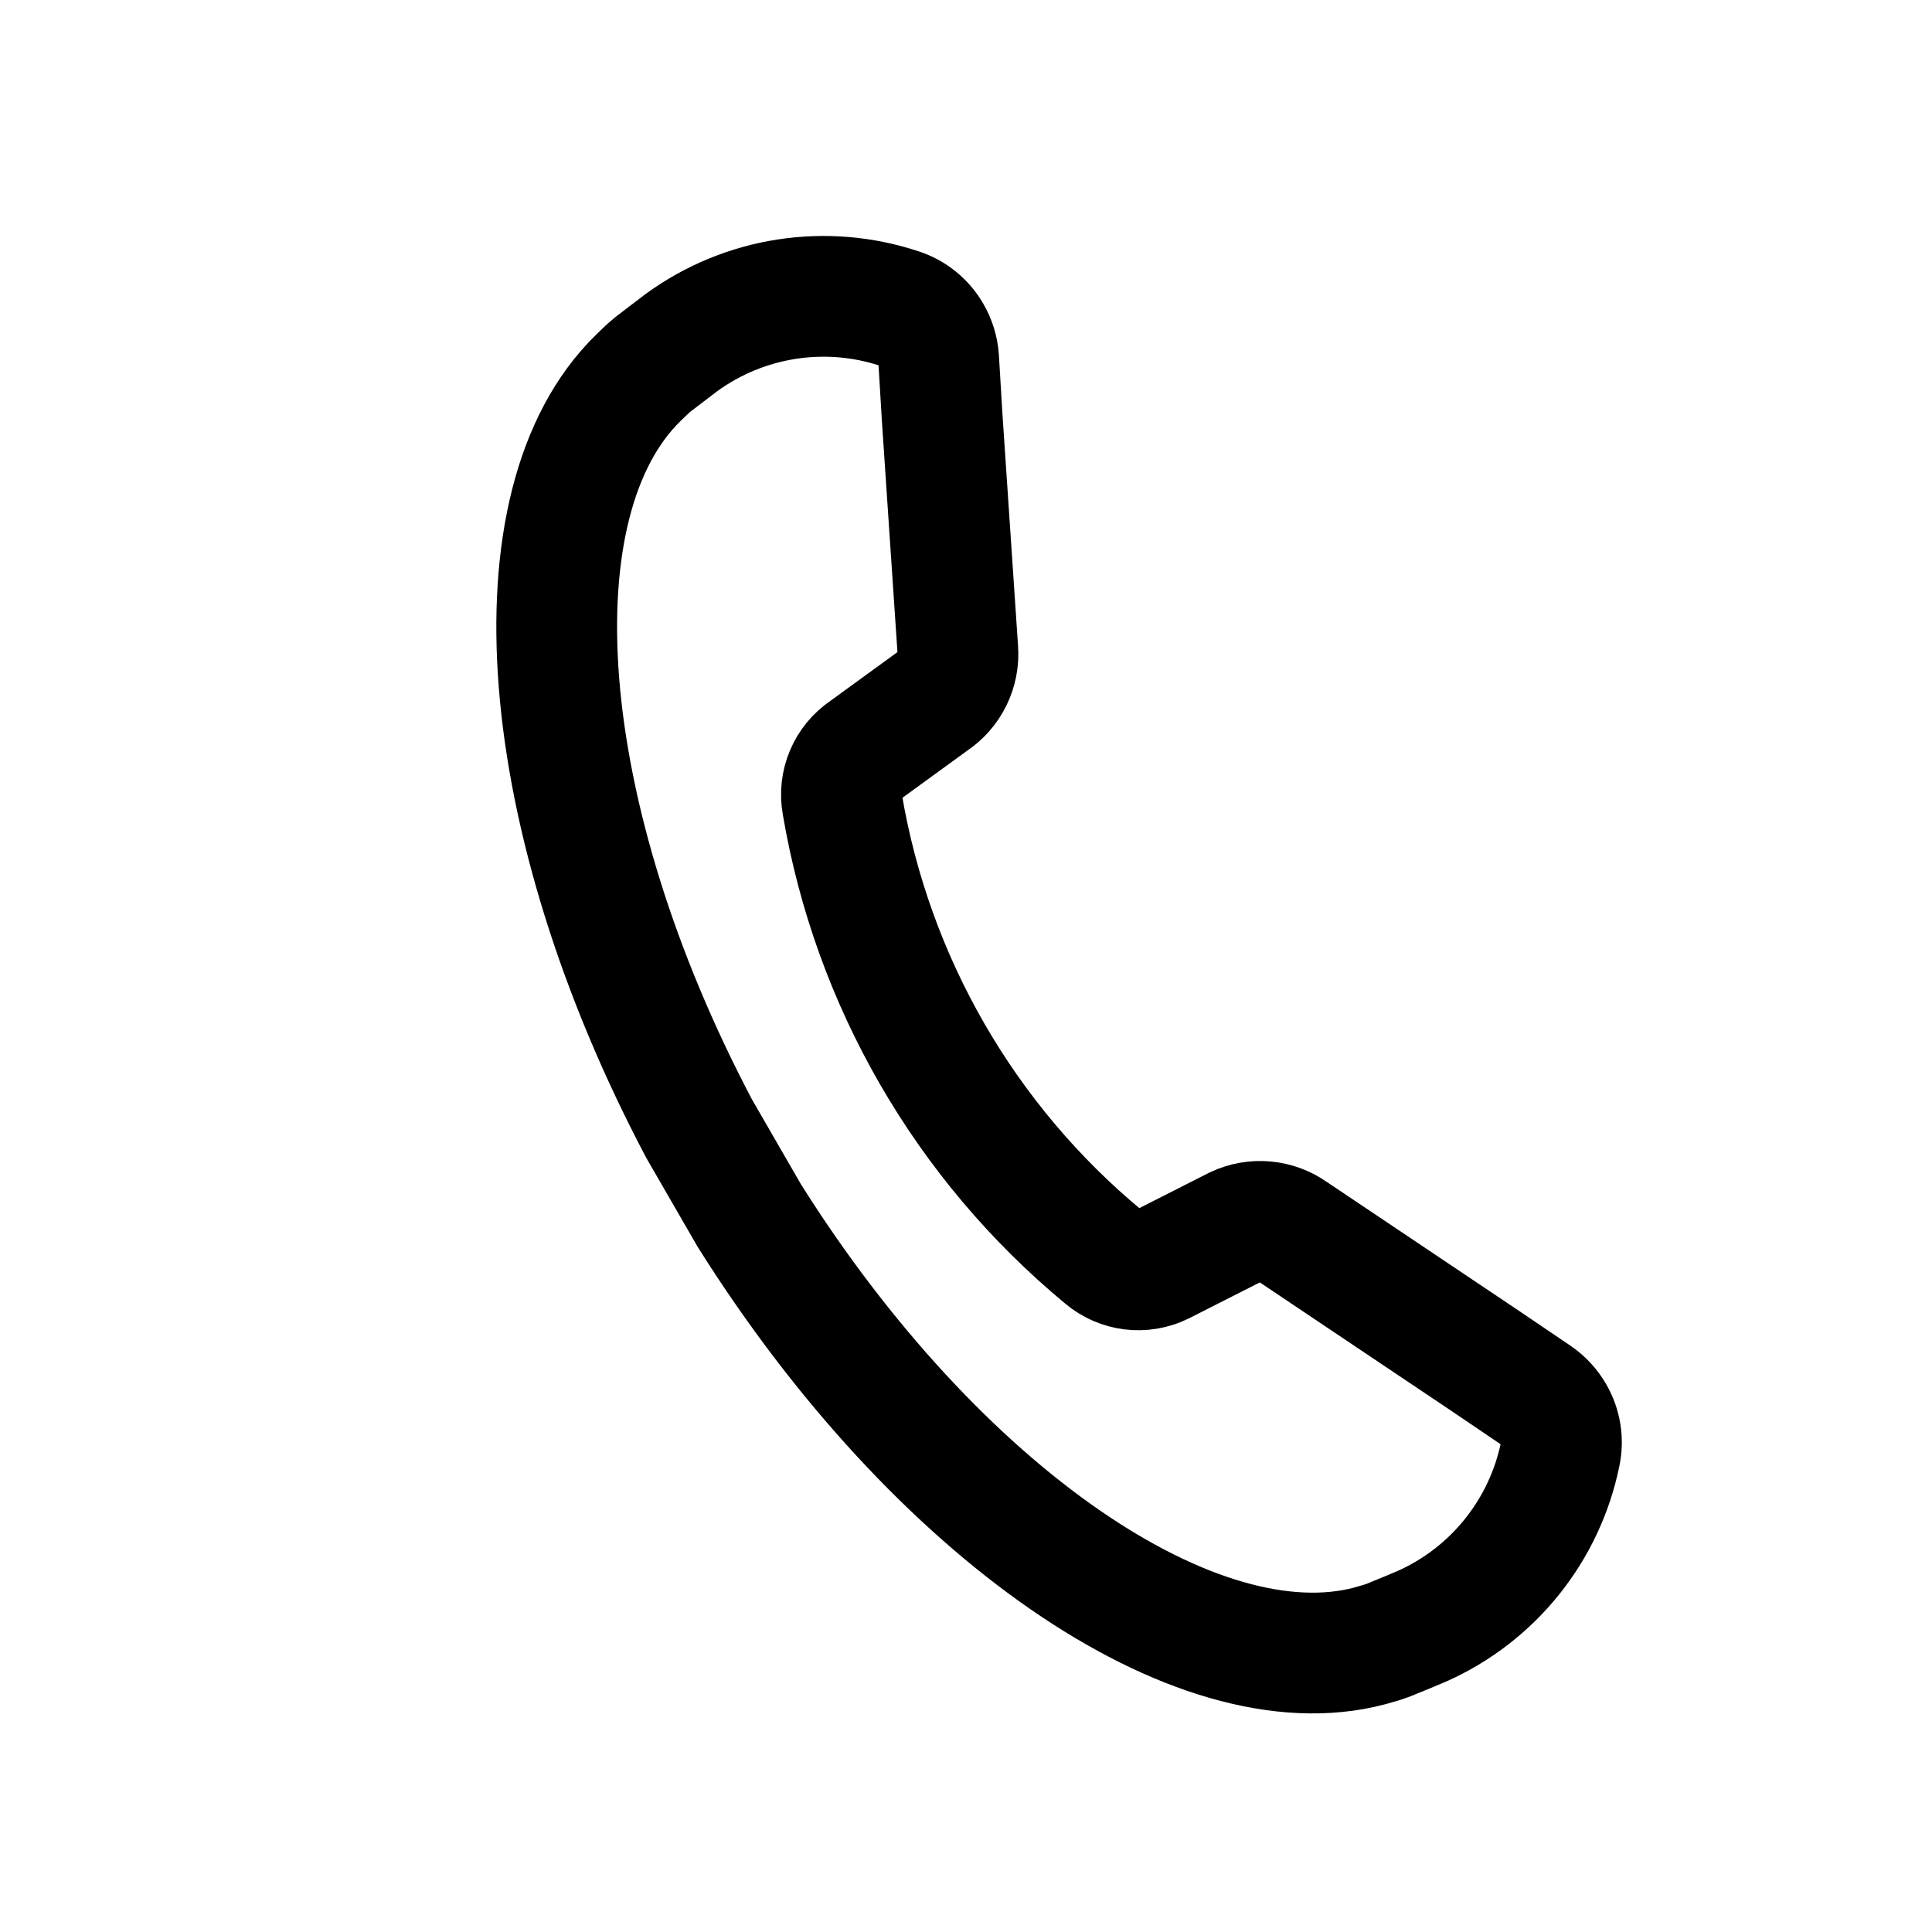
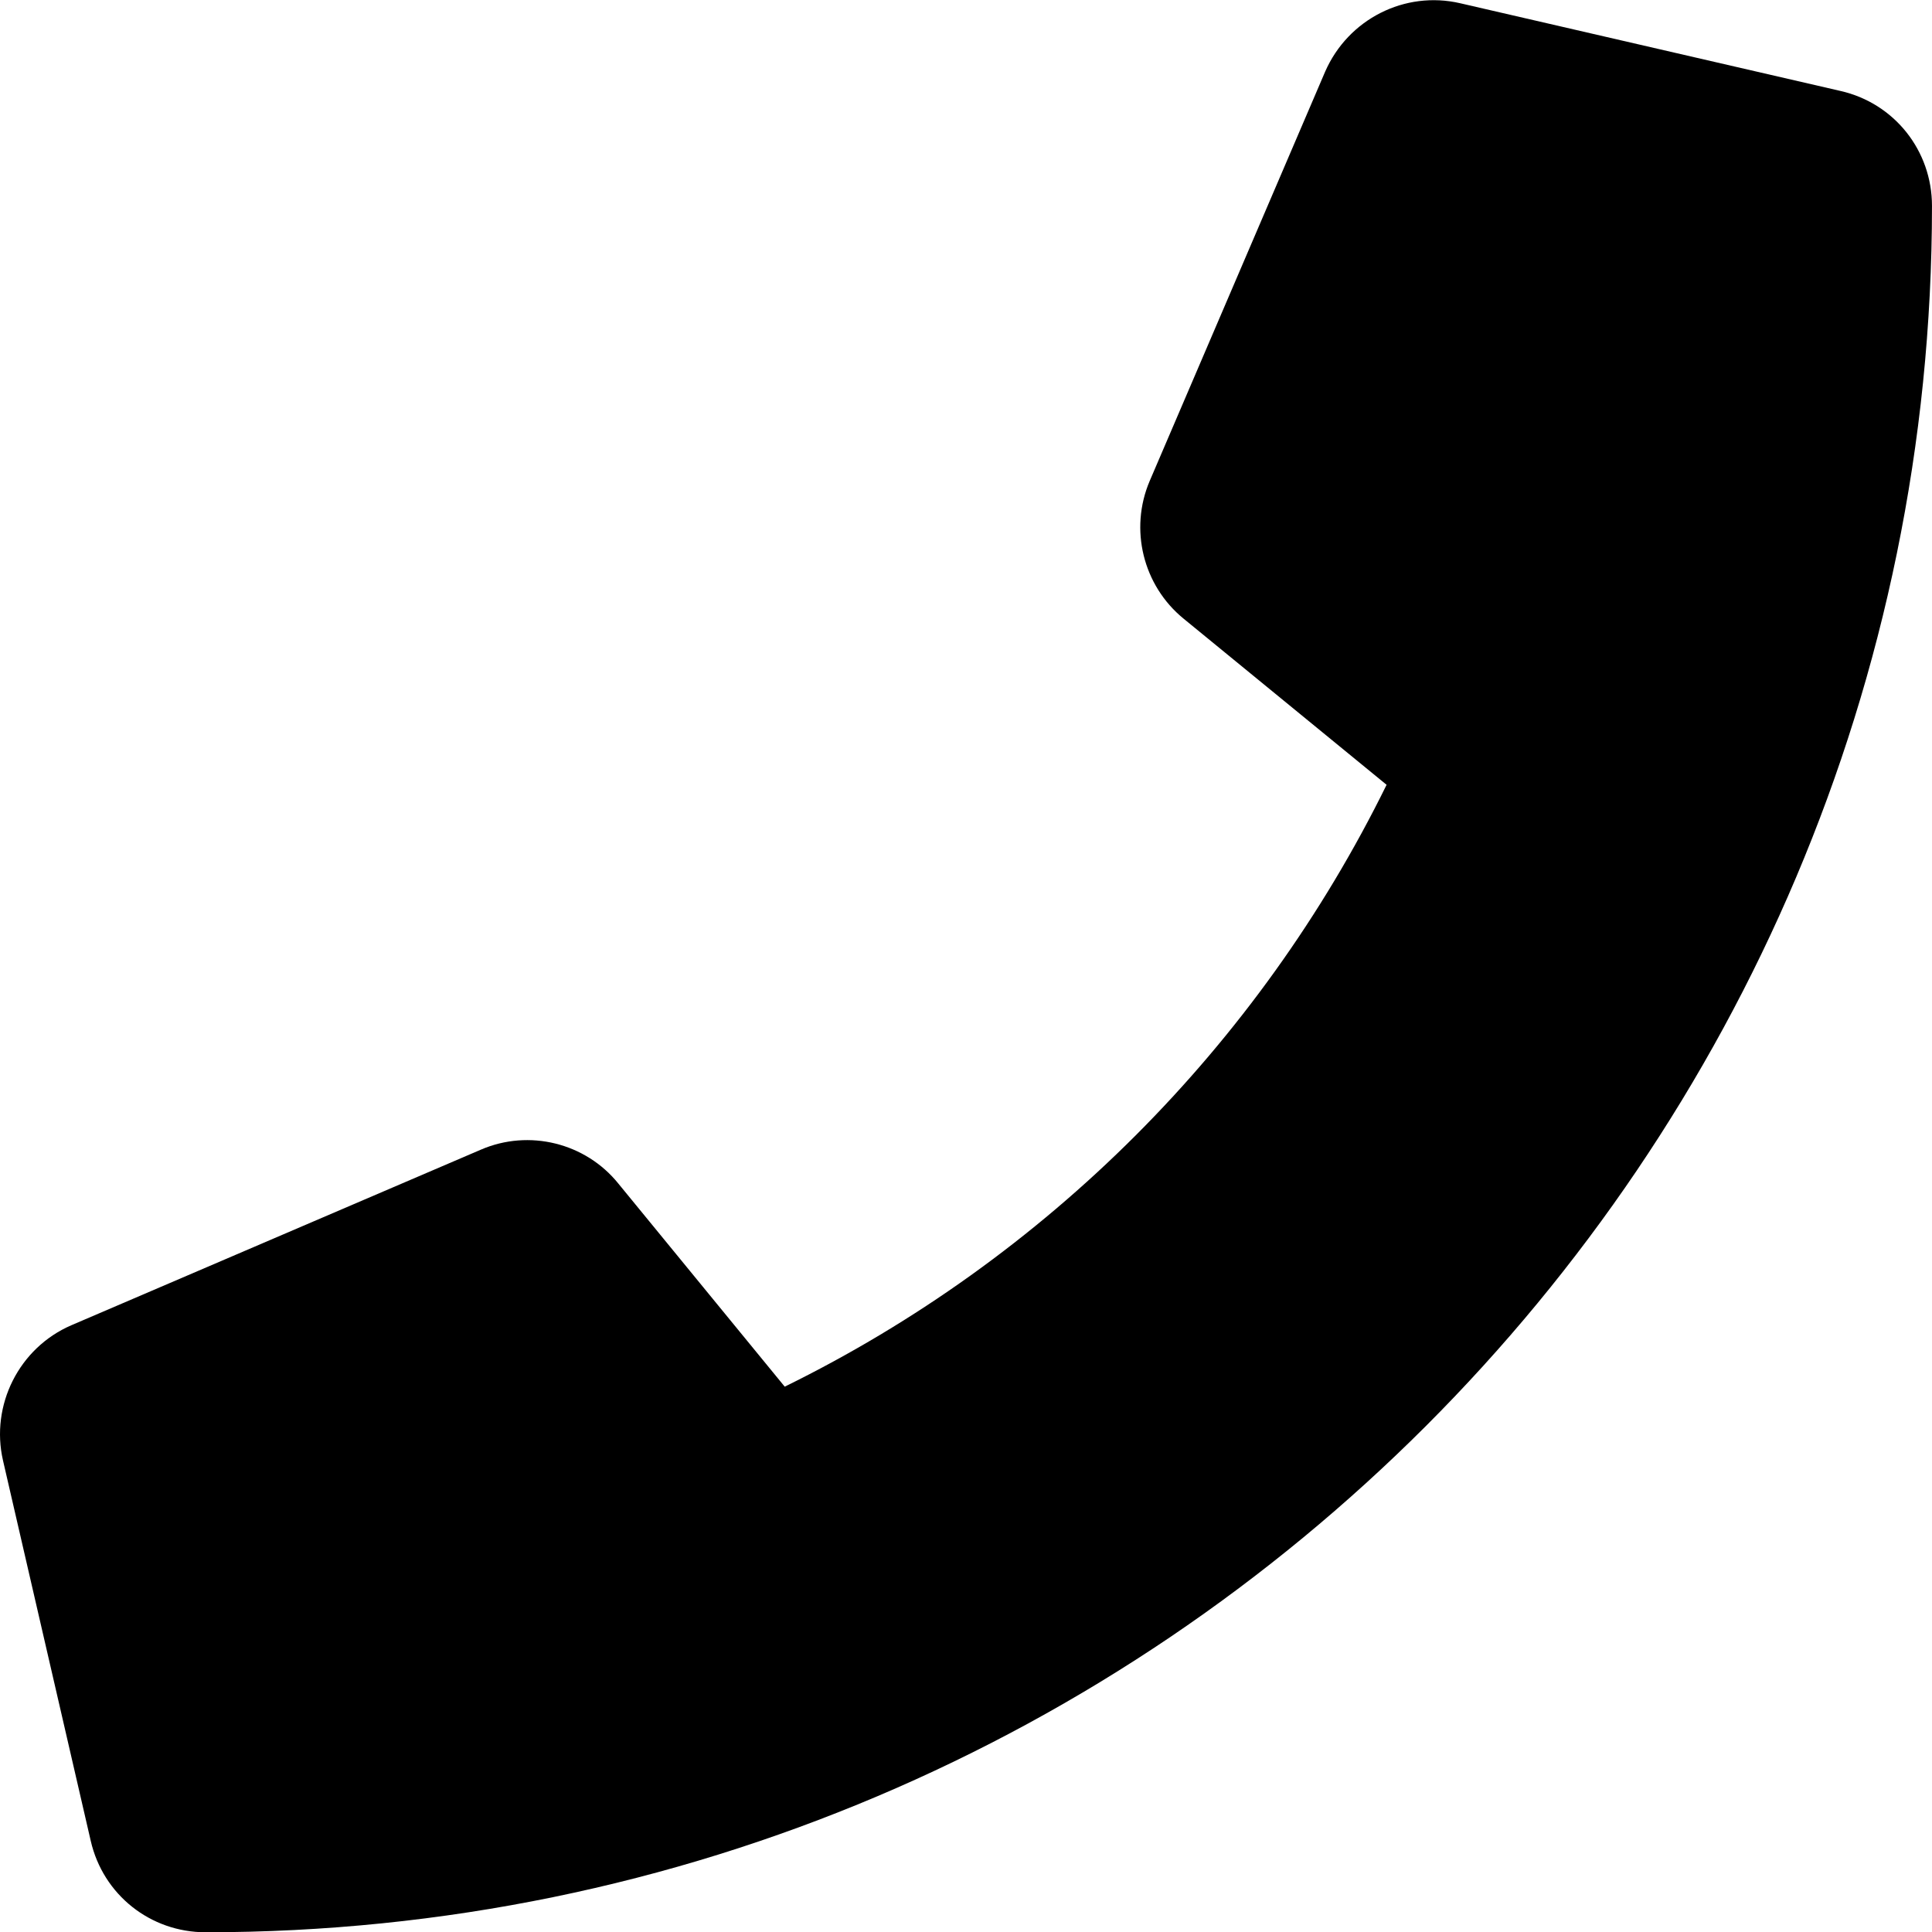
- <svg xmlns="http://www.w3.org/2000/svg" width="26px" height="26px" viewBox="0 0 24 24" id="phone_number" data-name="phone number">
-   <rect id="Rectangle_5" data-name="Rectangle 5" width="24" height="24" fill="none" />
-   <path id="Shape" d="M7.02,15.976,5.746,13.381a.7.7,0,0,0-.579-.407l-1.032-.056a.662.662,0,0,1-.579-.437,9.327,9.327,0,0,1,0-6.5.662.662,0,0,1,.579-.437l1.032-.109a.7.7,0,0,0,.589-.394L7.03,2.446l.331-.662a.708.708,0,0,0,.07-.308.692.692,0,0,0-.179-.467A3,3,0,0,0,4.693.017l-.235.03L4.336.063A1.556,1.556,0,0,0,4.17.089l-.162.04C1.857.679.165,4.207,0,8.585V9.83c.165,4.372,1.857,7.9,4,8.483l.162.04a1.556,1.556,0,0,0,.165.026l.122.017.235.03a3,3,0,0,0,2.558-.993.692.692,0,0,0,.179-.467.708.708,0,0,0-.07-.308Z" transform="translate(4.393 6.587) rotate(-30)" fill="none" stroke="#000" stroke-miterlimit="10" stroke-width="1.5" />
+ <svg xmlns="http://www.w3.org/2000/svg" viewBox="0 0 512 512">
+   <path d="M18.92 351.2l108.5-46.52c12.78-5.531 27.77-1.801 36.45 8.98l44.09 53.82c69.25-34 125.5-90.31 159.5-159.5l-53.81-44.04c-10.75-8.781-14.41-23.69-8.974-36.47l46.51-108.5c6.094-13.91 21.1-21.52 35.79-18.11l100.8 23.25c14.25 3.25 24.22 15.8 24.22 30.46c0 252.3-205.2 457.5-457.5 457.5c-14.67 0-27.18-9.968-30.45-24.22l-23.25-100.8C-2.571 372.4 5.018 357.2 18.92 351.2z" />
</svg>
